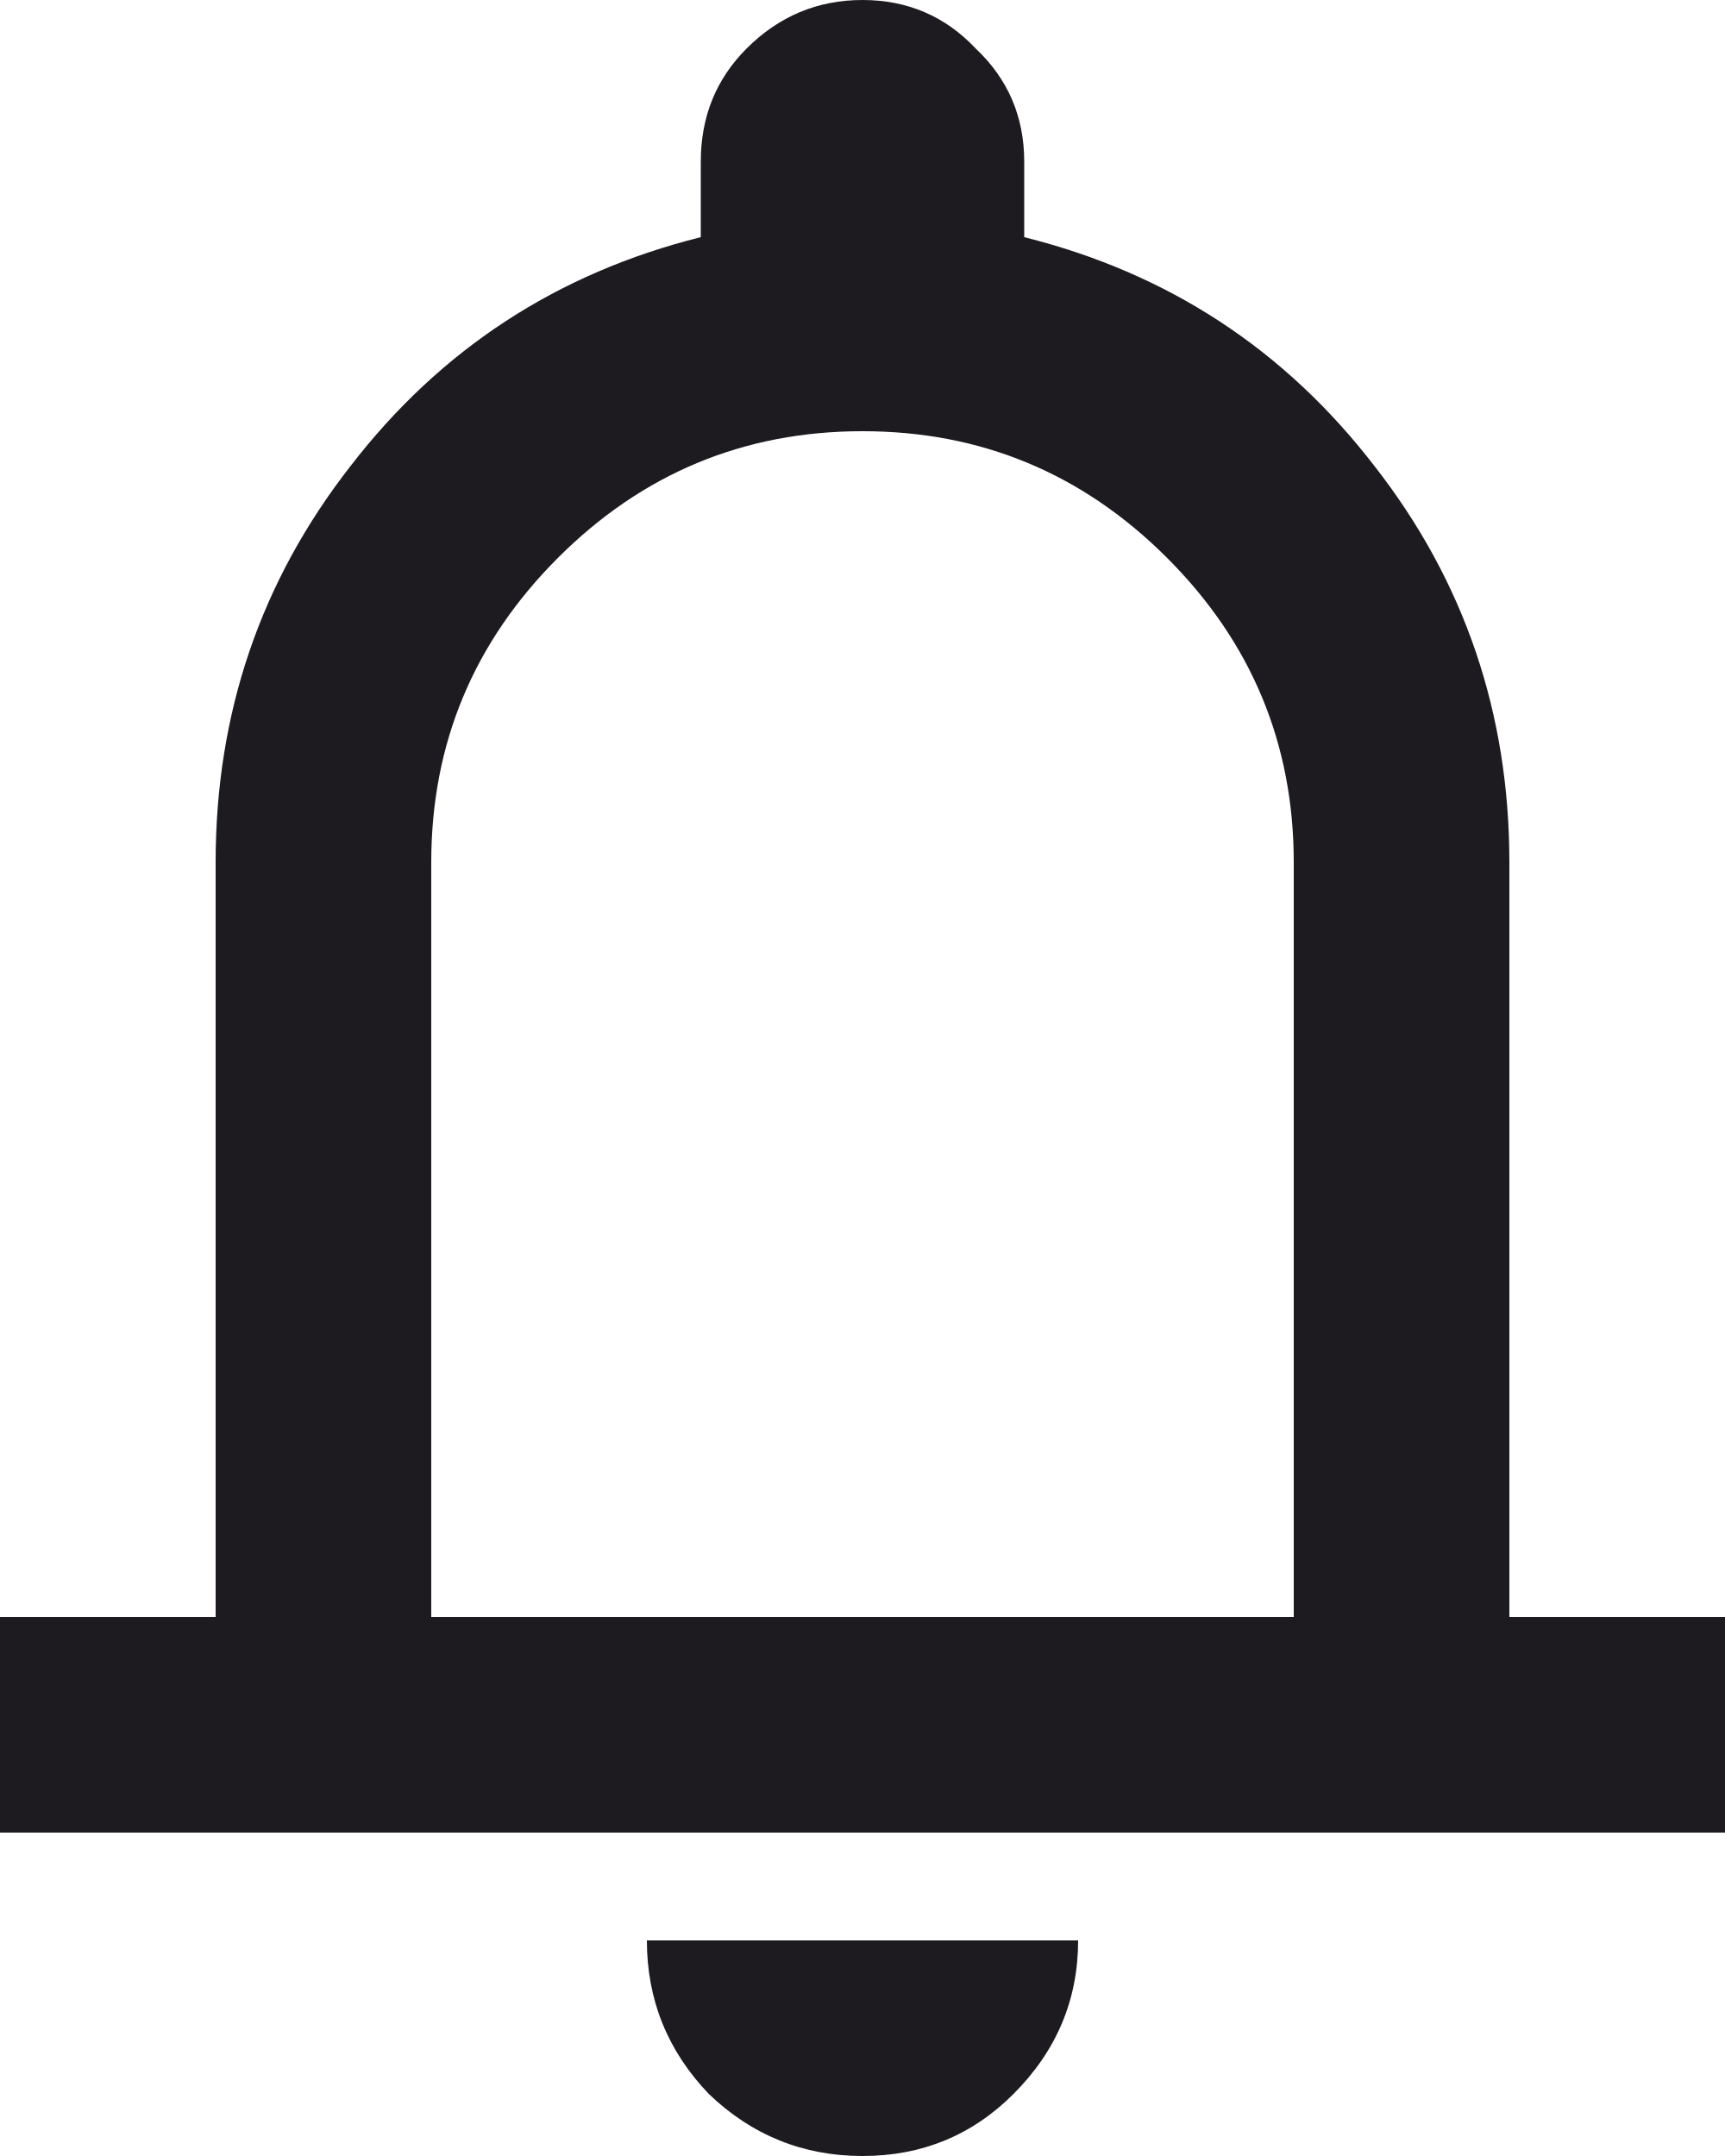
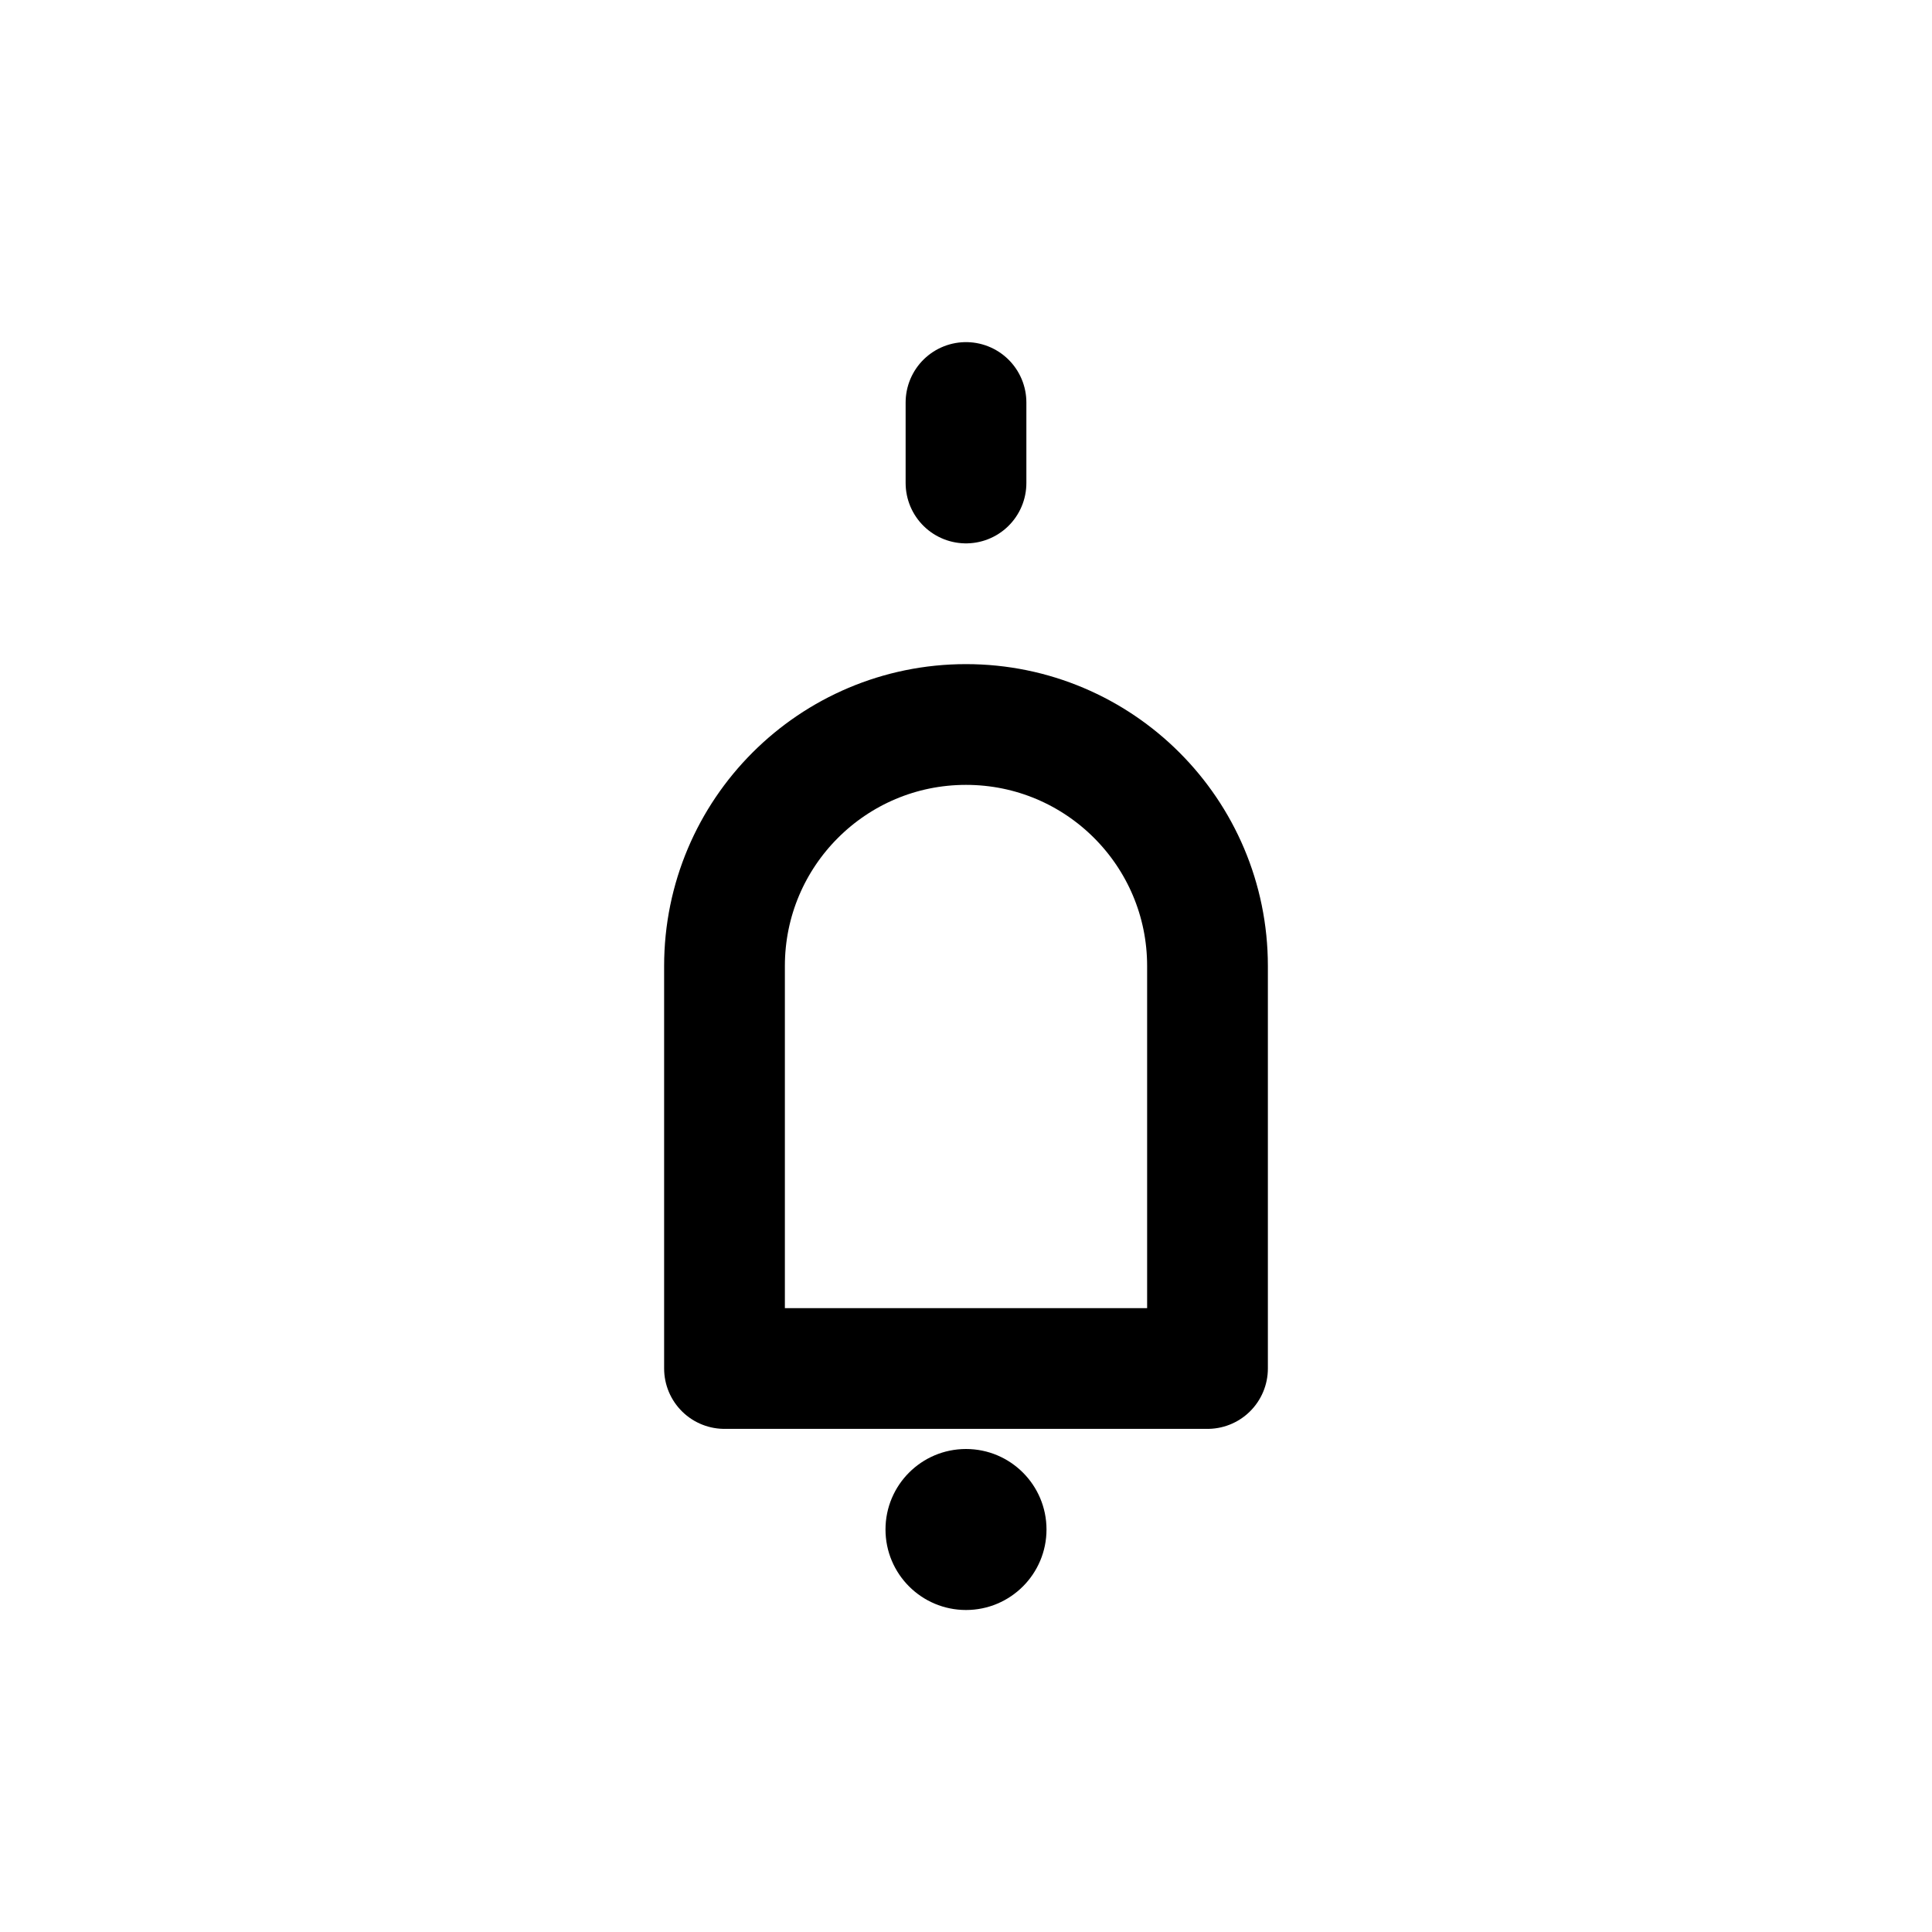
- <svg xmlns="http://www.w3.org/2000/svg" width="16" height="20" viewBox="0 0 16 20" fill="none">
-   <path d="M0 17V15H2V8C2 6.617 2.417 5.392 3.25 4.325C4.083 3.242 5.167 2.533 6.5 2.2V1.5C6.5 1.083 6.642 0.733 6.925 0.45C7.225 0.15 7.583 0 8 0C8.417 0 8.767 0.15 9.05 0.45C9.35 0.733 9.5 1.083 9.5 1.5V2.2C10.833 2.533 11.917 3.242 12.75 4.325C13.583 5.392 14 6.617 14 8V15H16V17H0ZM8 20C7.45 20 6.975 19.808 6.575 19.425C6.192 19.025 6 18.55 6 18H10C10 18.55 9.8 19.025 9.4 19.425C9.017 19.808 8.55 20 8 20ZM4 15H12V8C12 6.9 11.608 5.958 10.825 5.175C10.042 4.392 9.1 4 8 4C6.9 4 5.958 4.392 5.175 5.175C4.392 5.958 4 6.9 4 8V15Z" fill="#1D1B20" />
+ <svg xmlns="http://www.w3.org/2000/svg" viewBox="0 0 24 24" fill="none">
+   <path d="M15 17H9v-5a3 3 0 0 1 6 0v5z" stroke="currentColor" stroke-width="1.5" stroke-linecap="round" stroke-linejoin="round" />
+   <path d="M12 5v1" stroke="currentColor" stroke-width="1.5" stroke-linecap="round" stroke-linejoin="round" />
+   <circle cx="12" cy="19" r="1" fill="currentColor" />
</svg>
